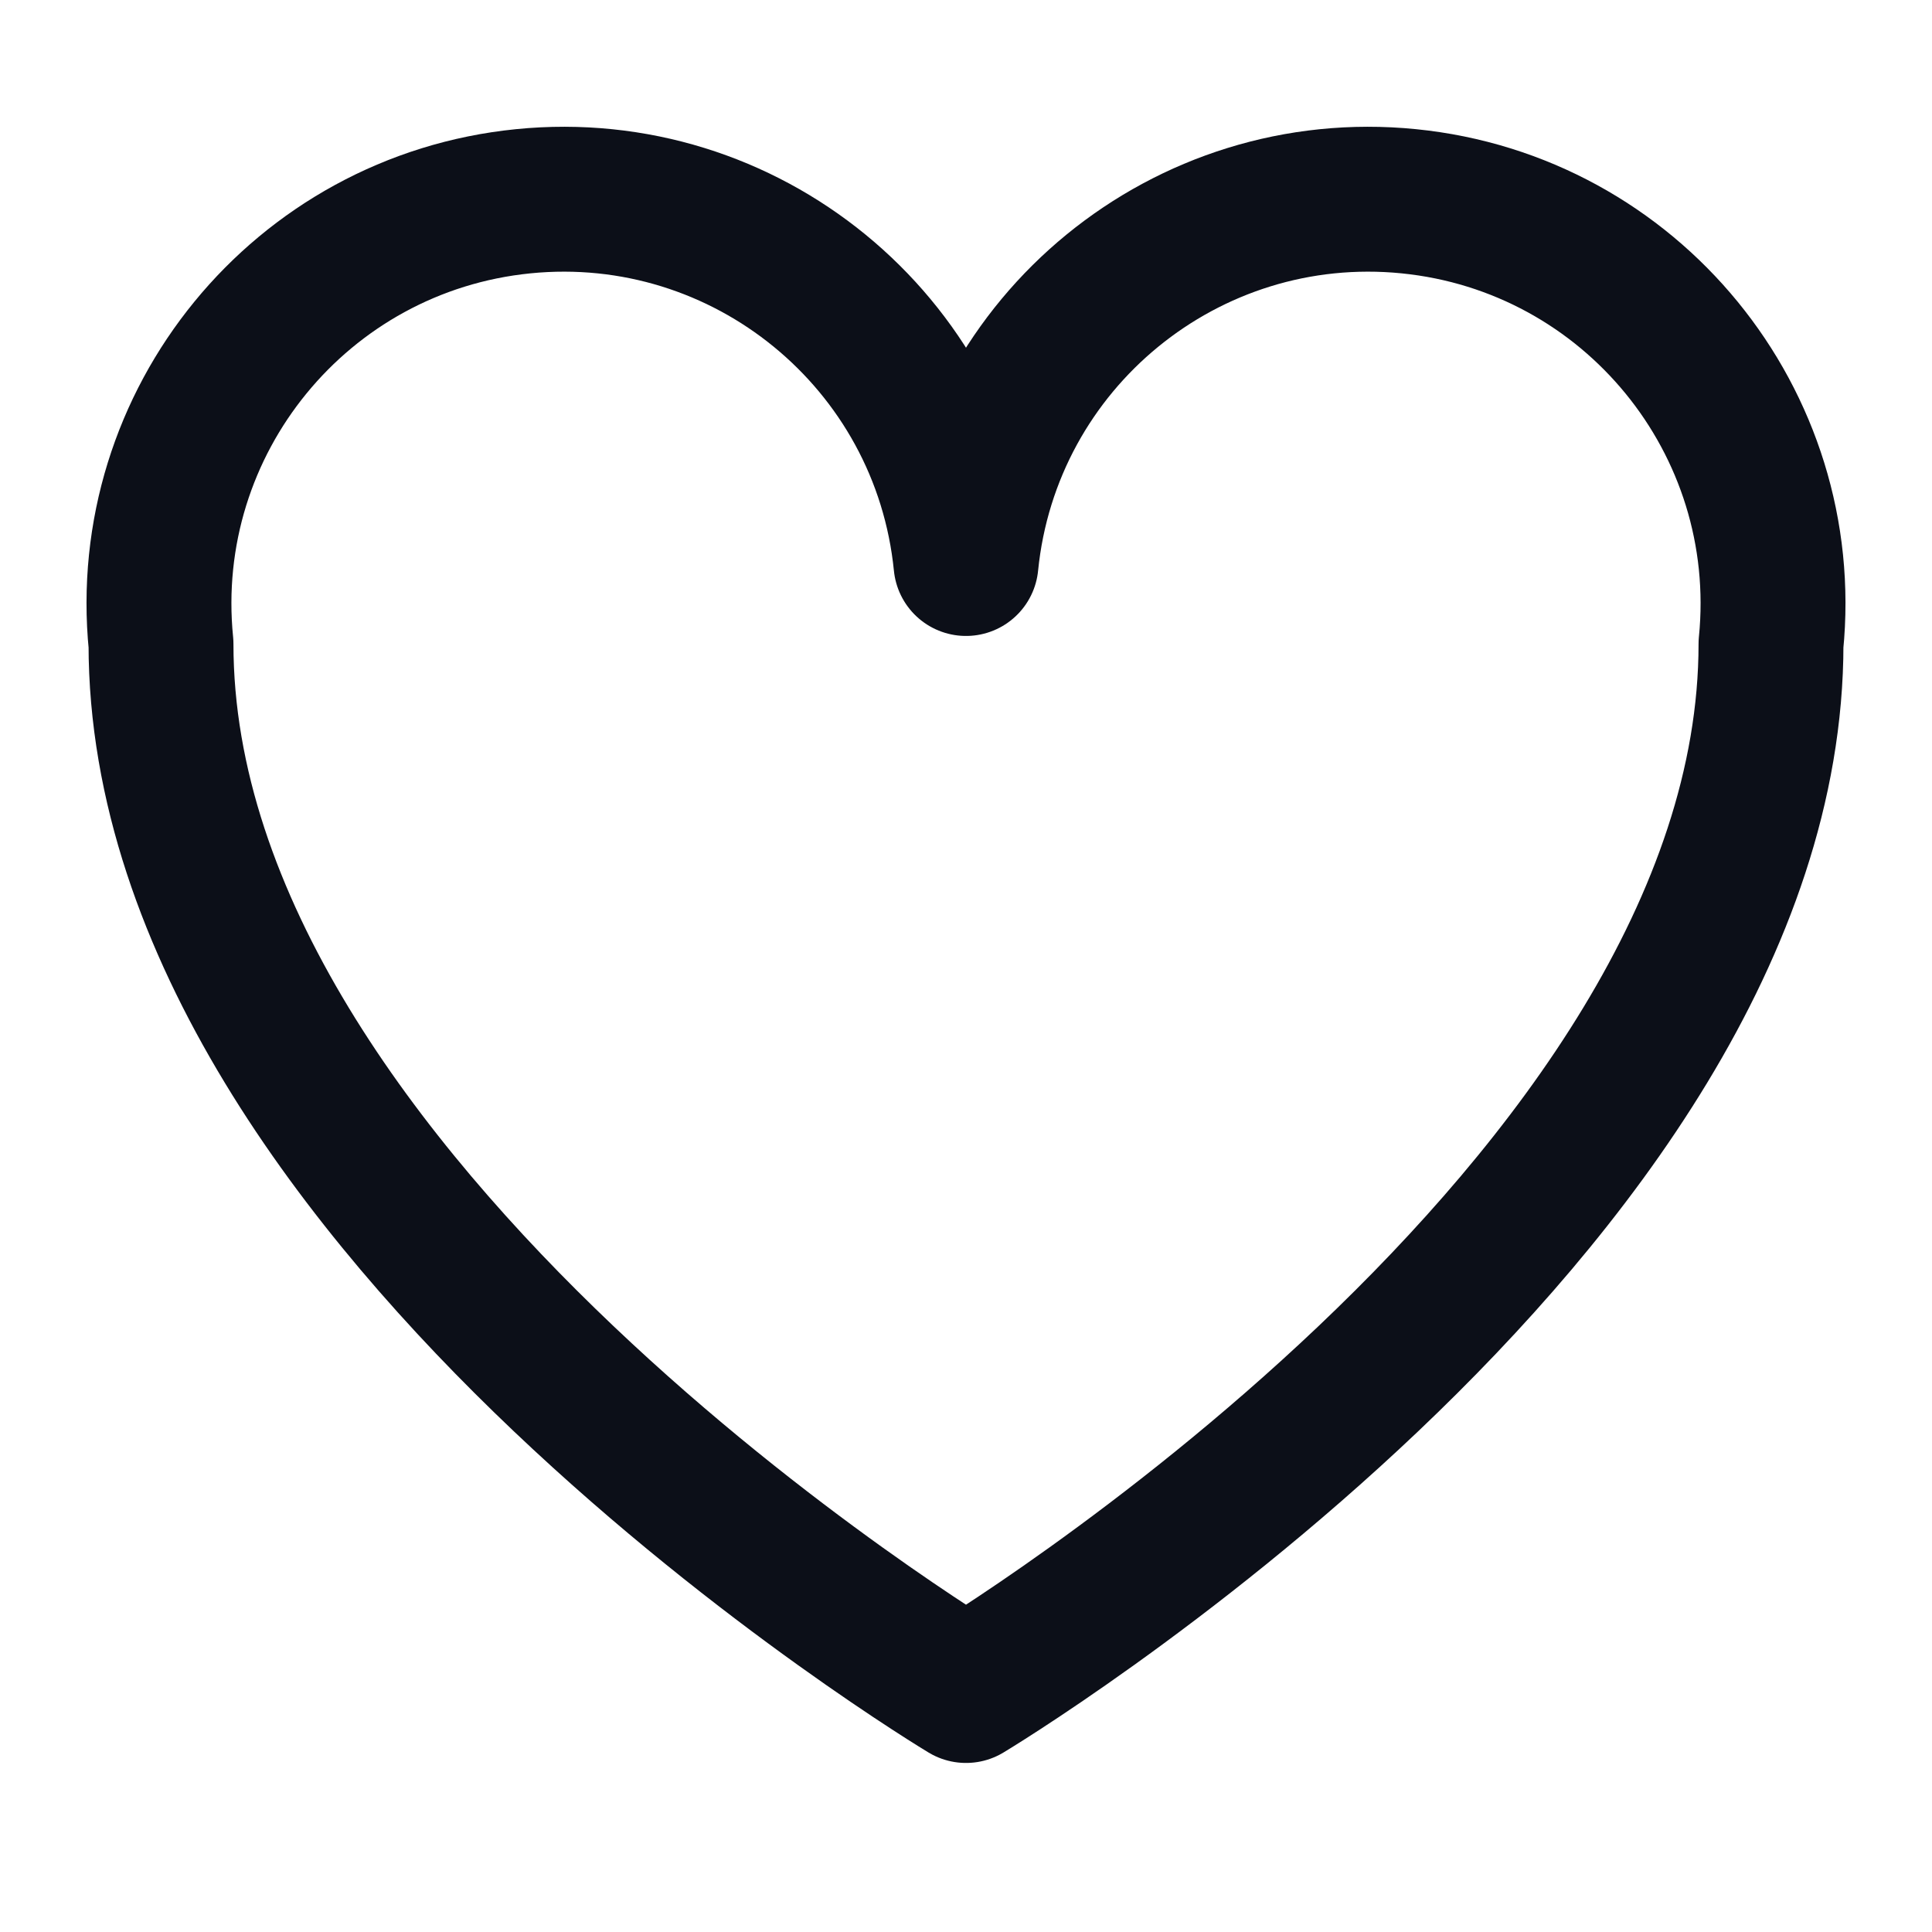
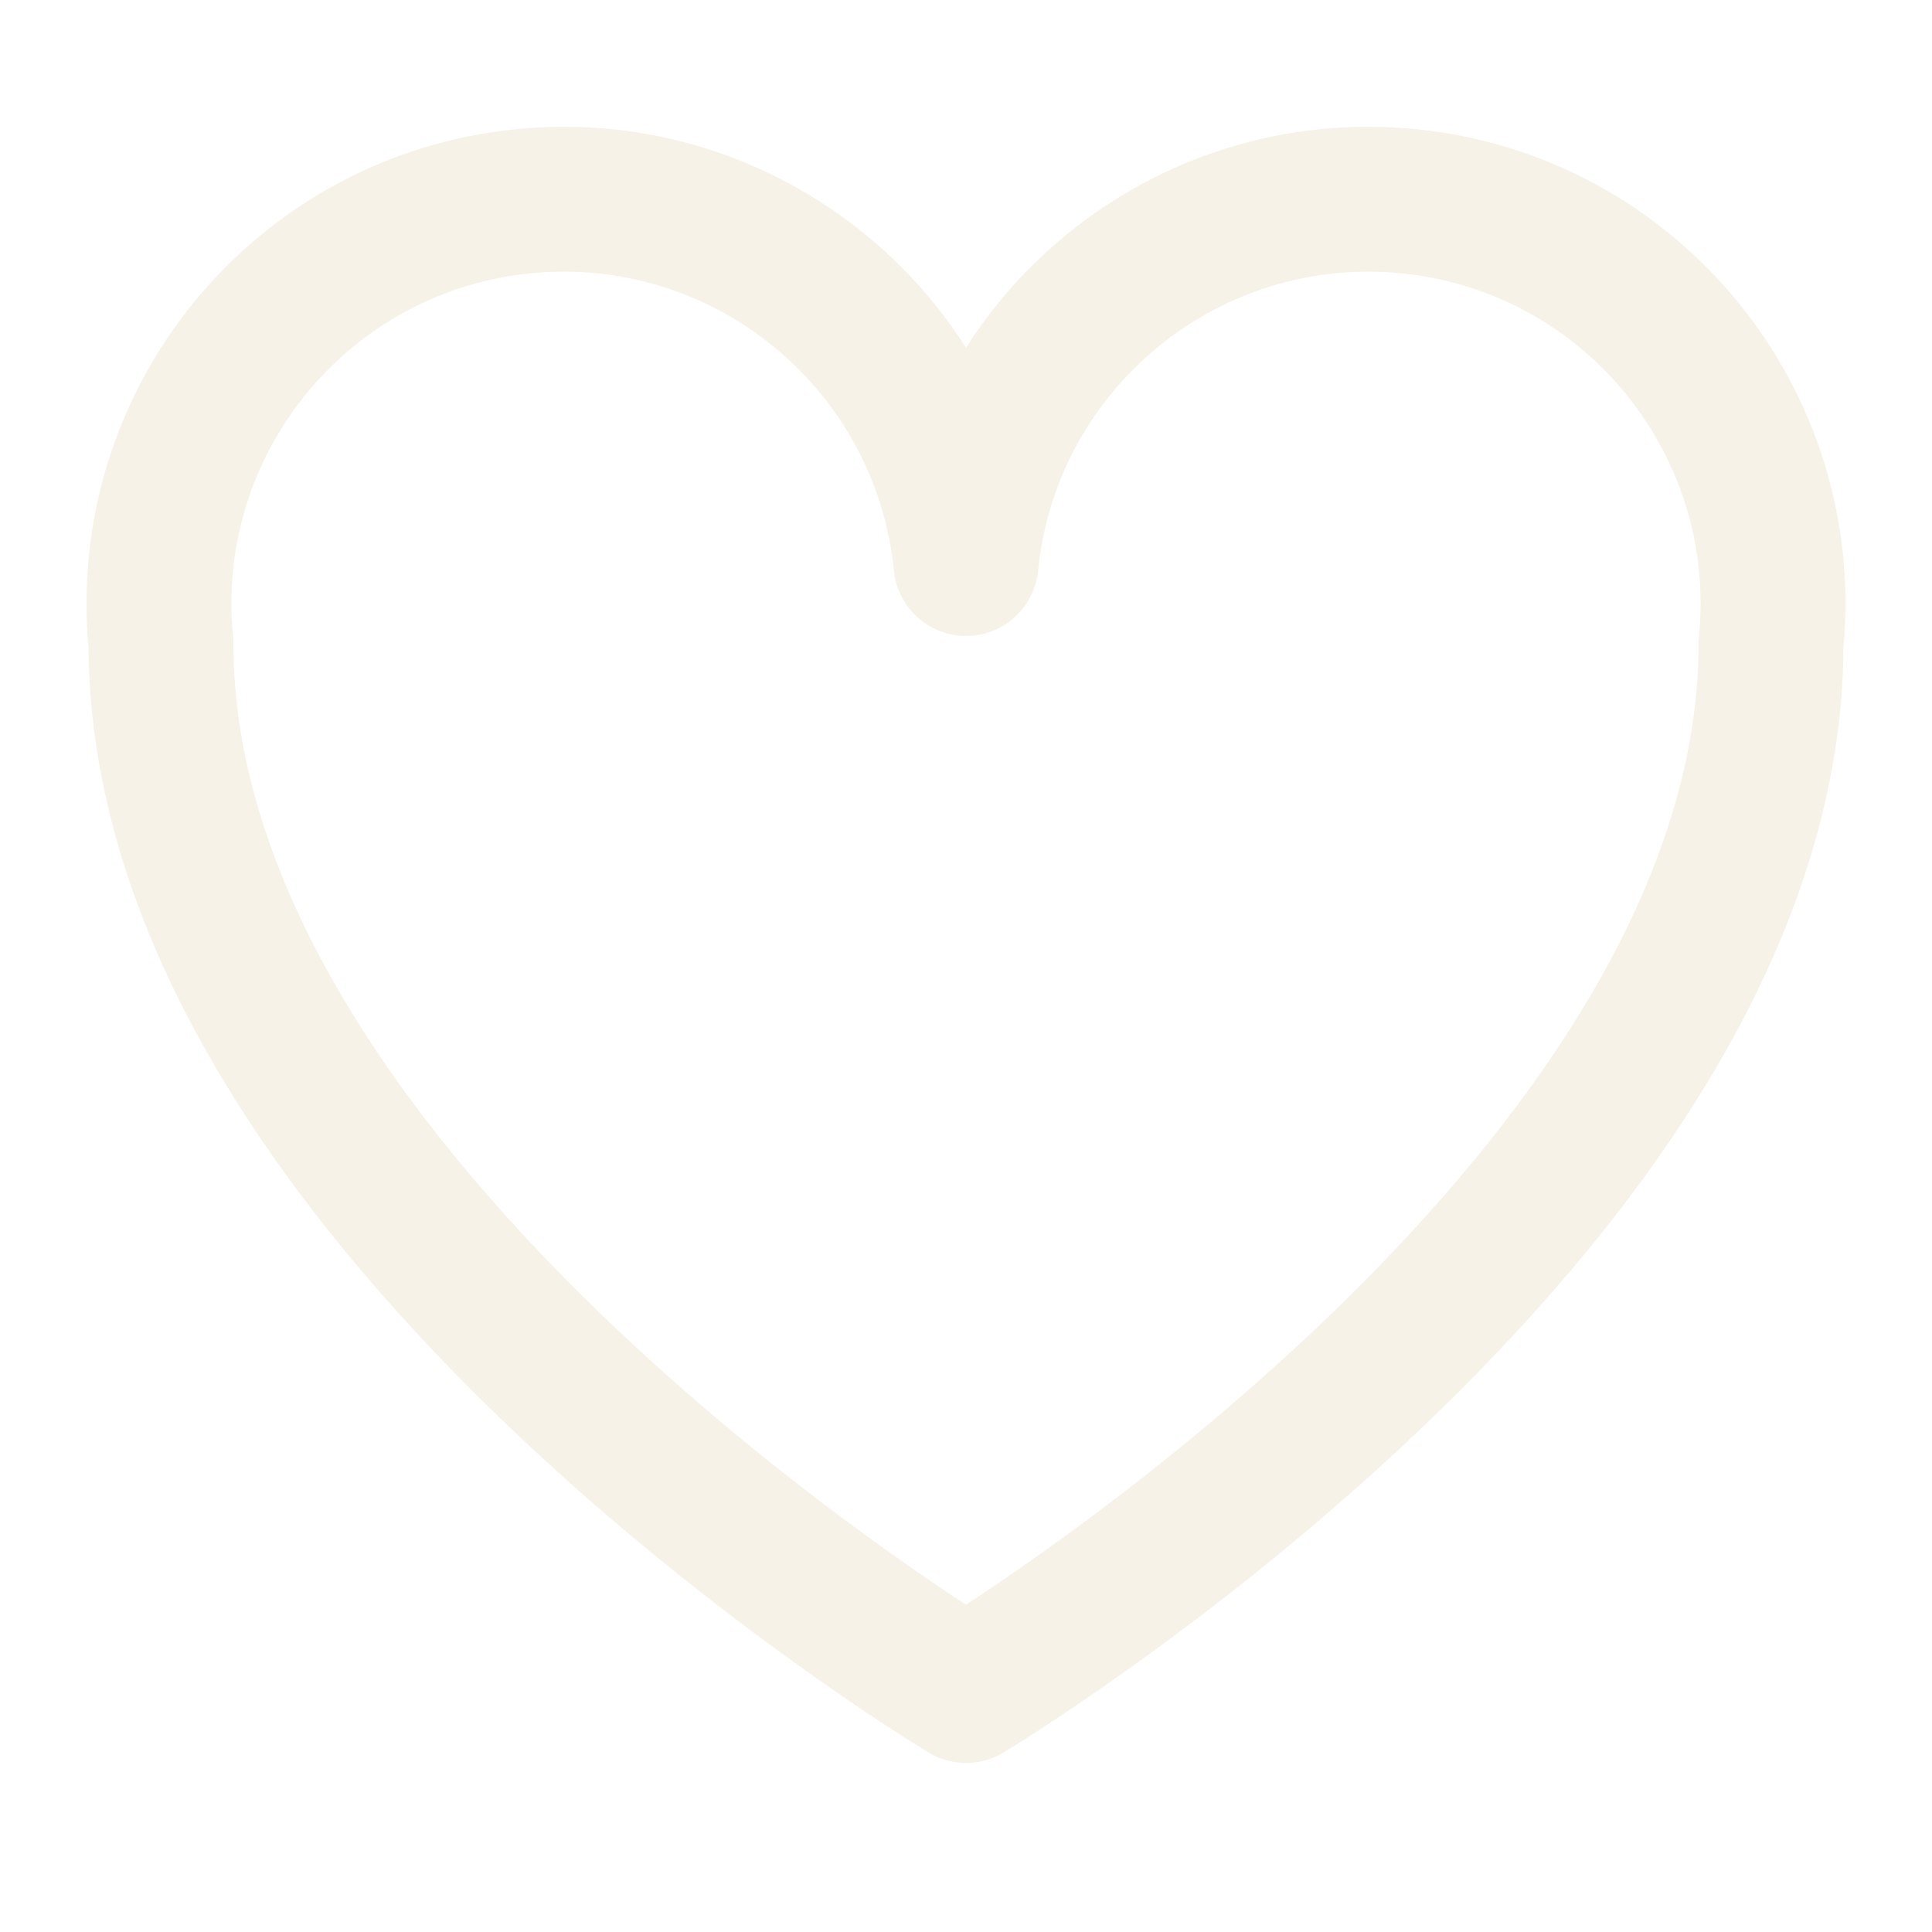
<svg xmlns="http://www.w3.org/2000/svg" viewBox="0 0 24 24" width="24" height="24">
-   <g fill="none" stroke="#0C0F18" stroke-width="1.8" stroke-linecap="round" stroke-linejoin="round">
+   <g fill="none" stroke="#F6F2E7" stroke-width="1.8" stroke-linecap="round" stroke-linejoin="round">
    <path d="M12 21S2 15 2 8a5 5 0 0 1 10-1A5 5 0 0 1 22 8c0 7-10 13-10 13z" />
  </g>
</svg>
